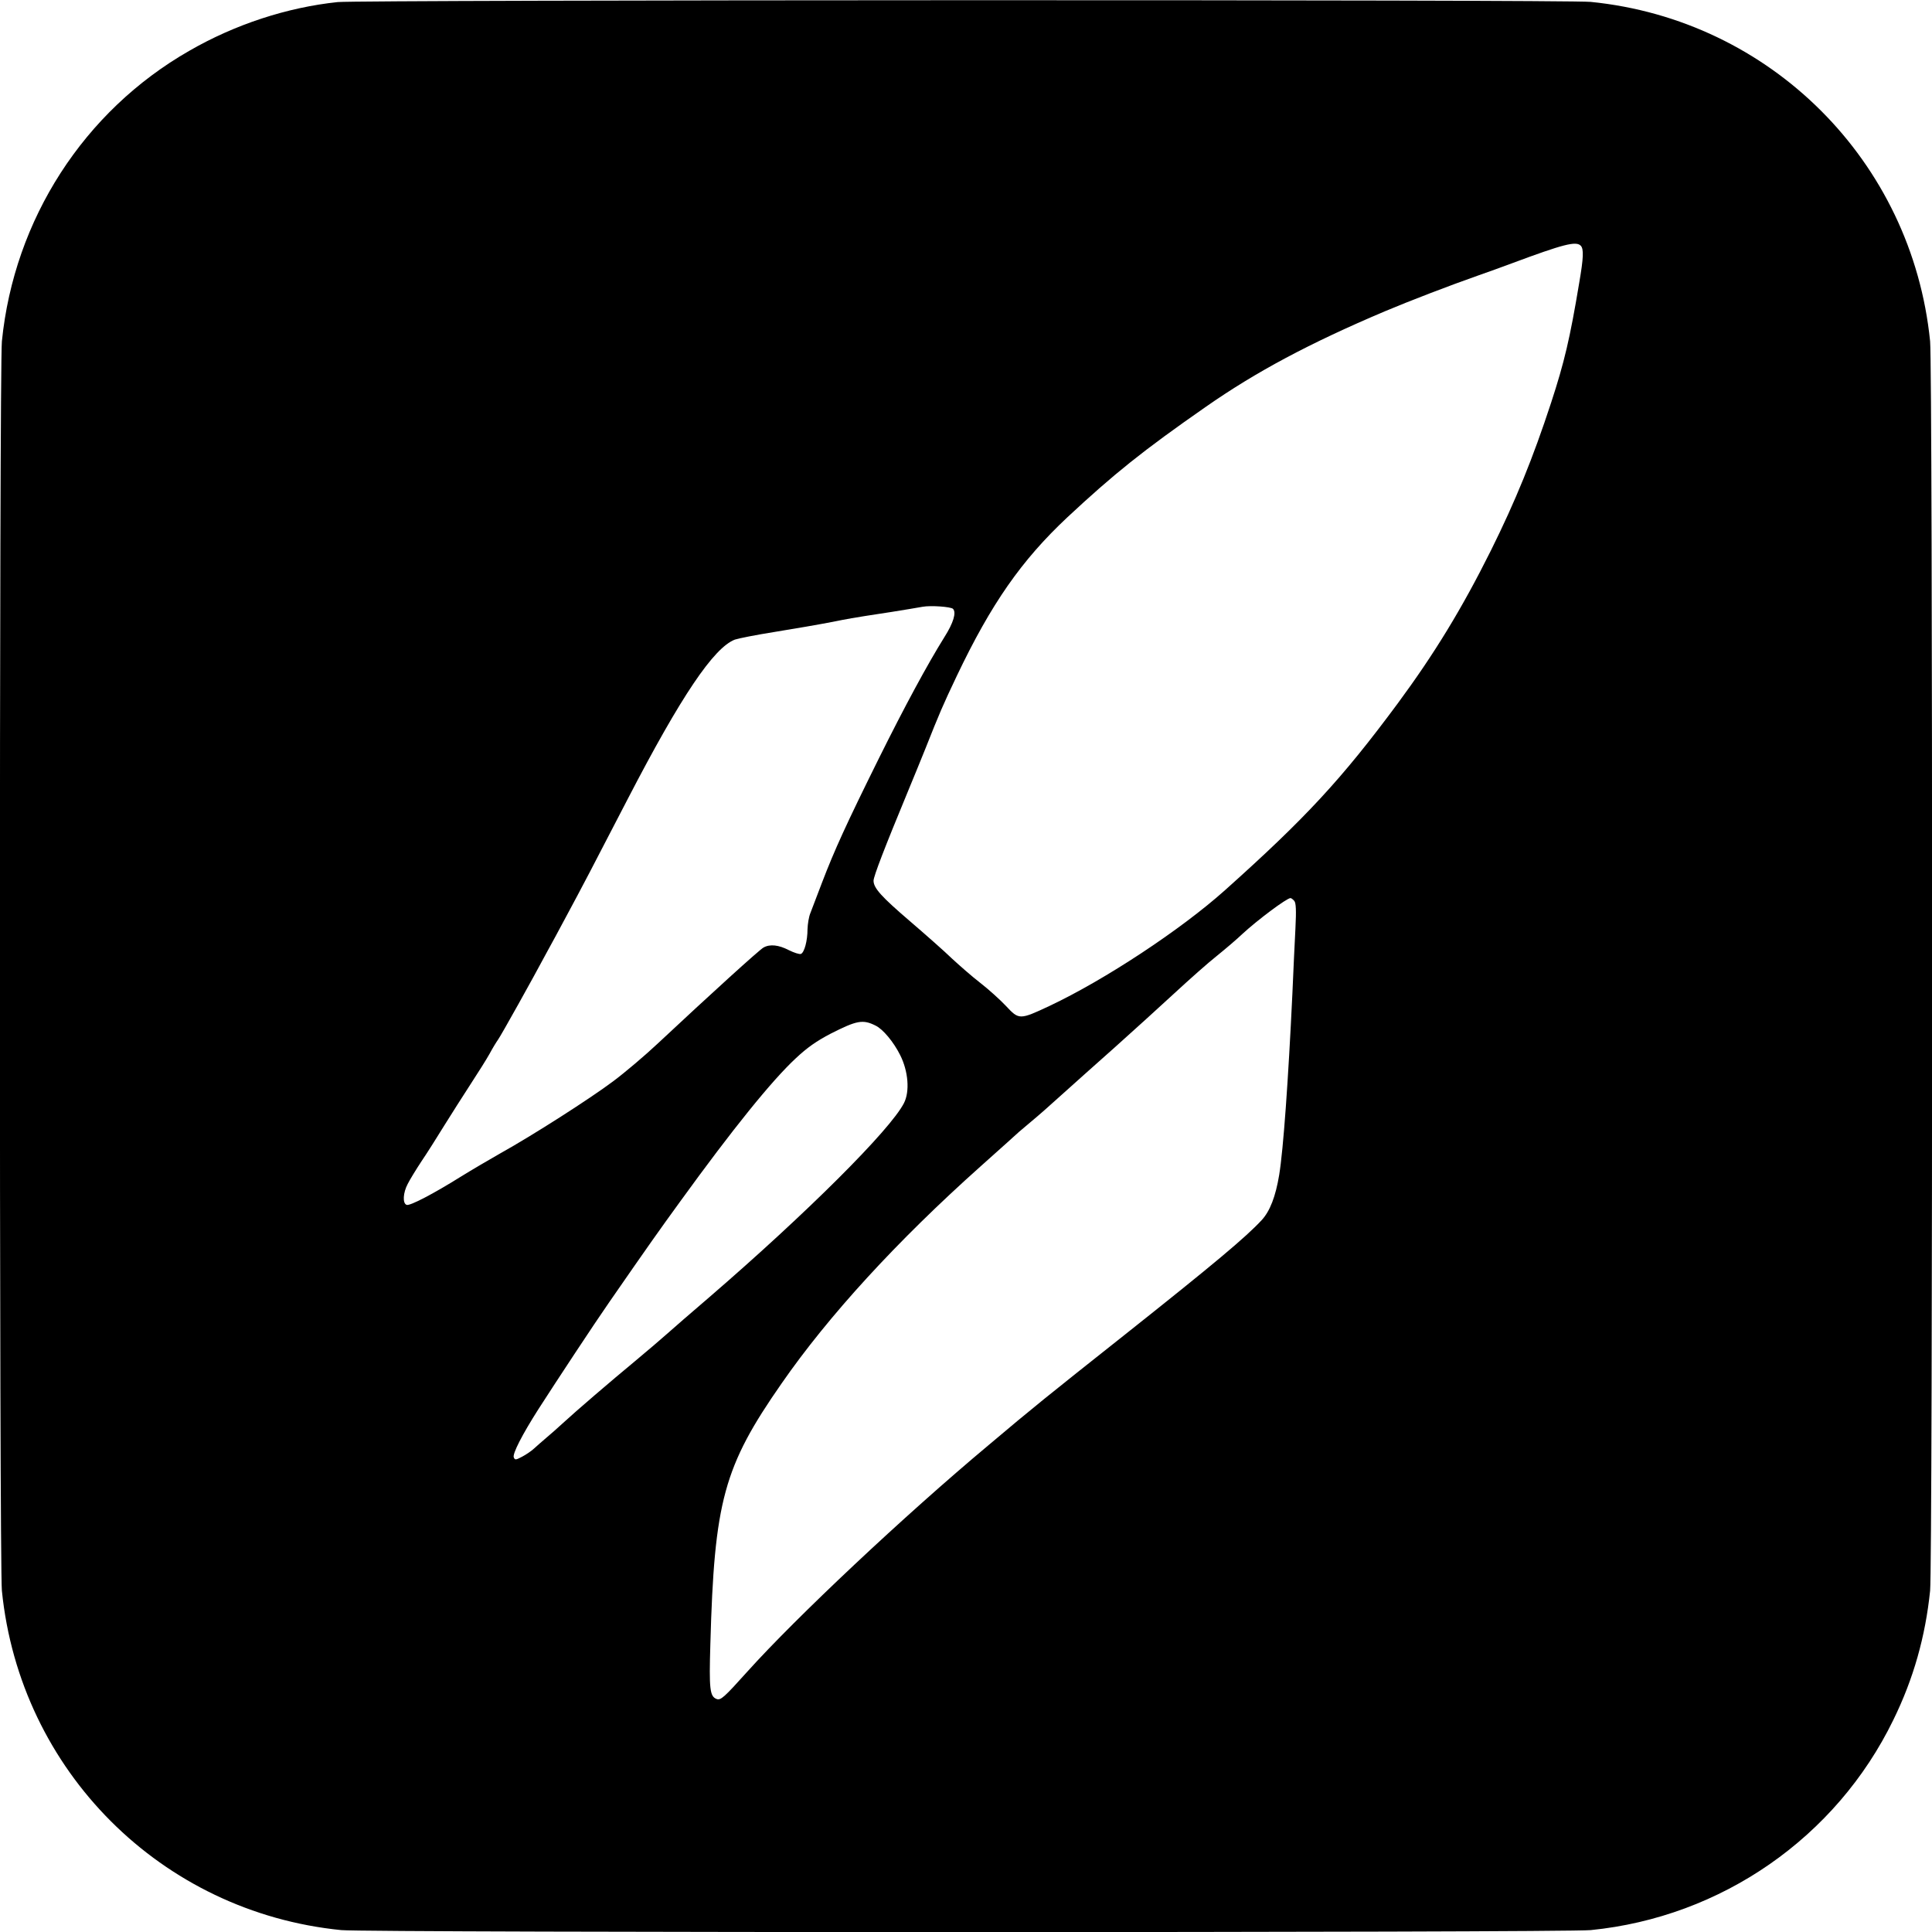
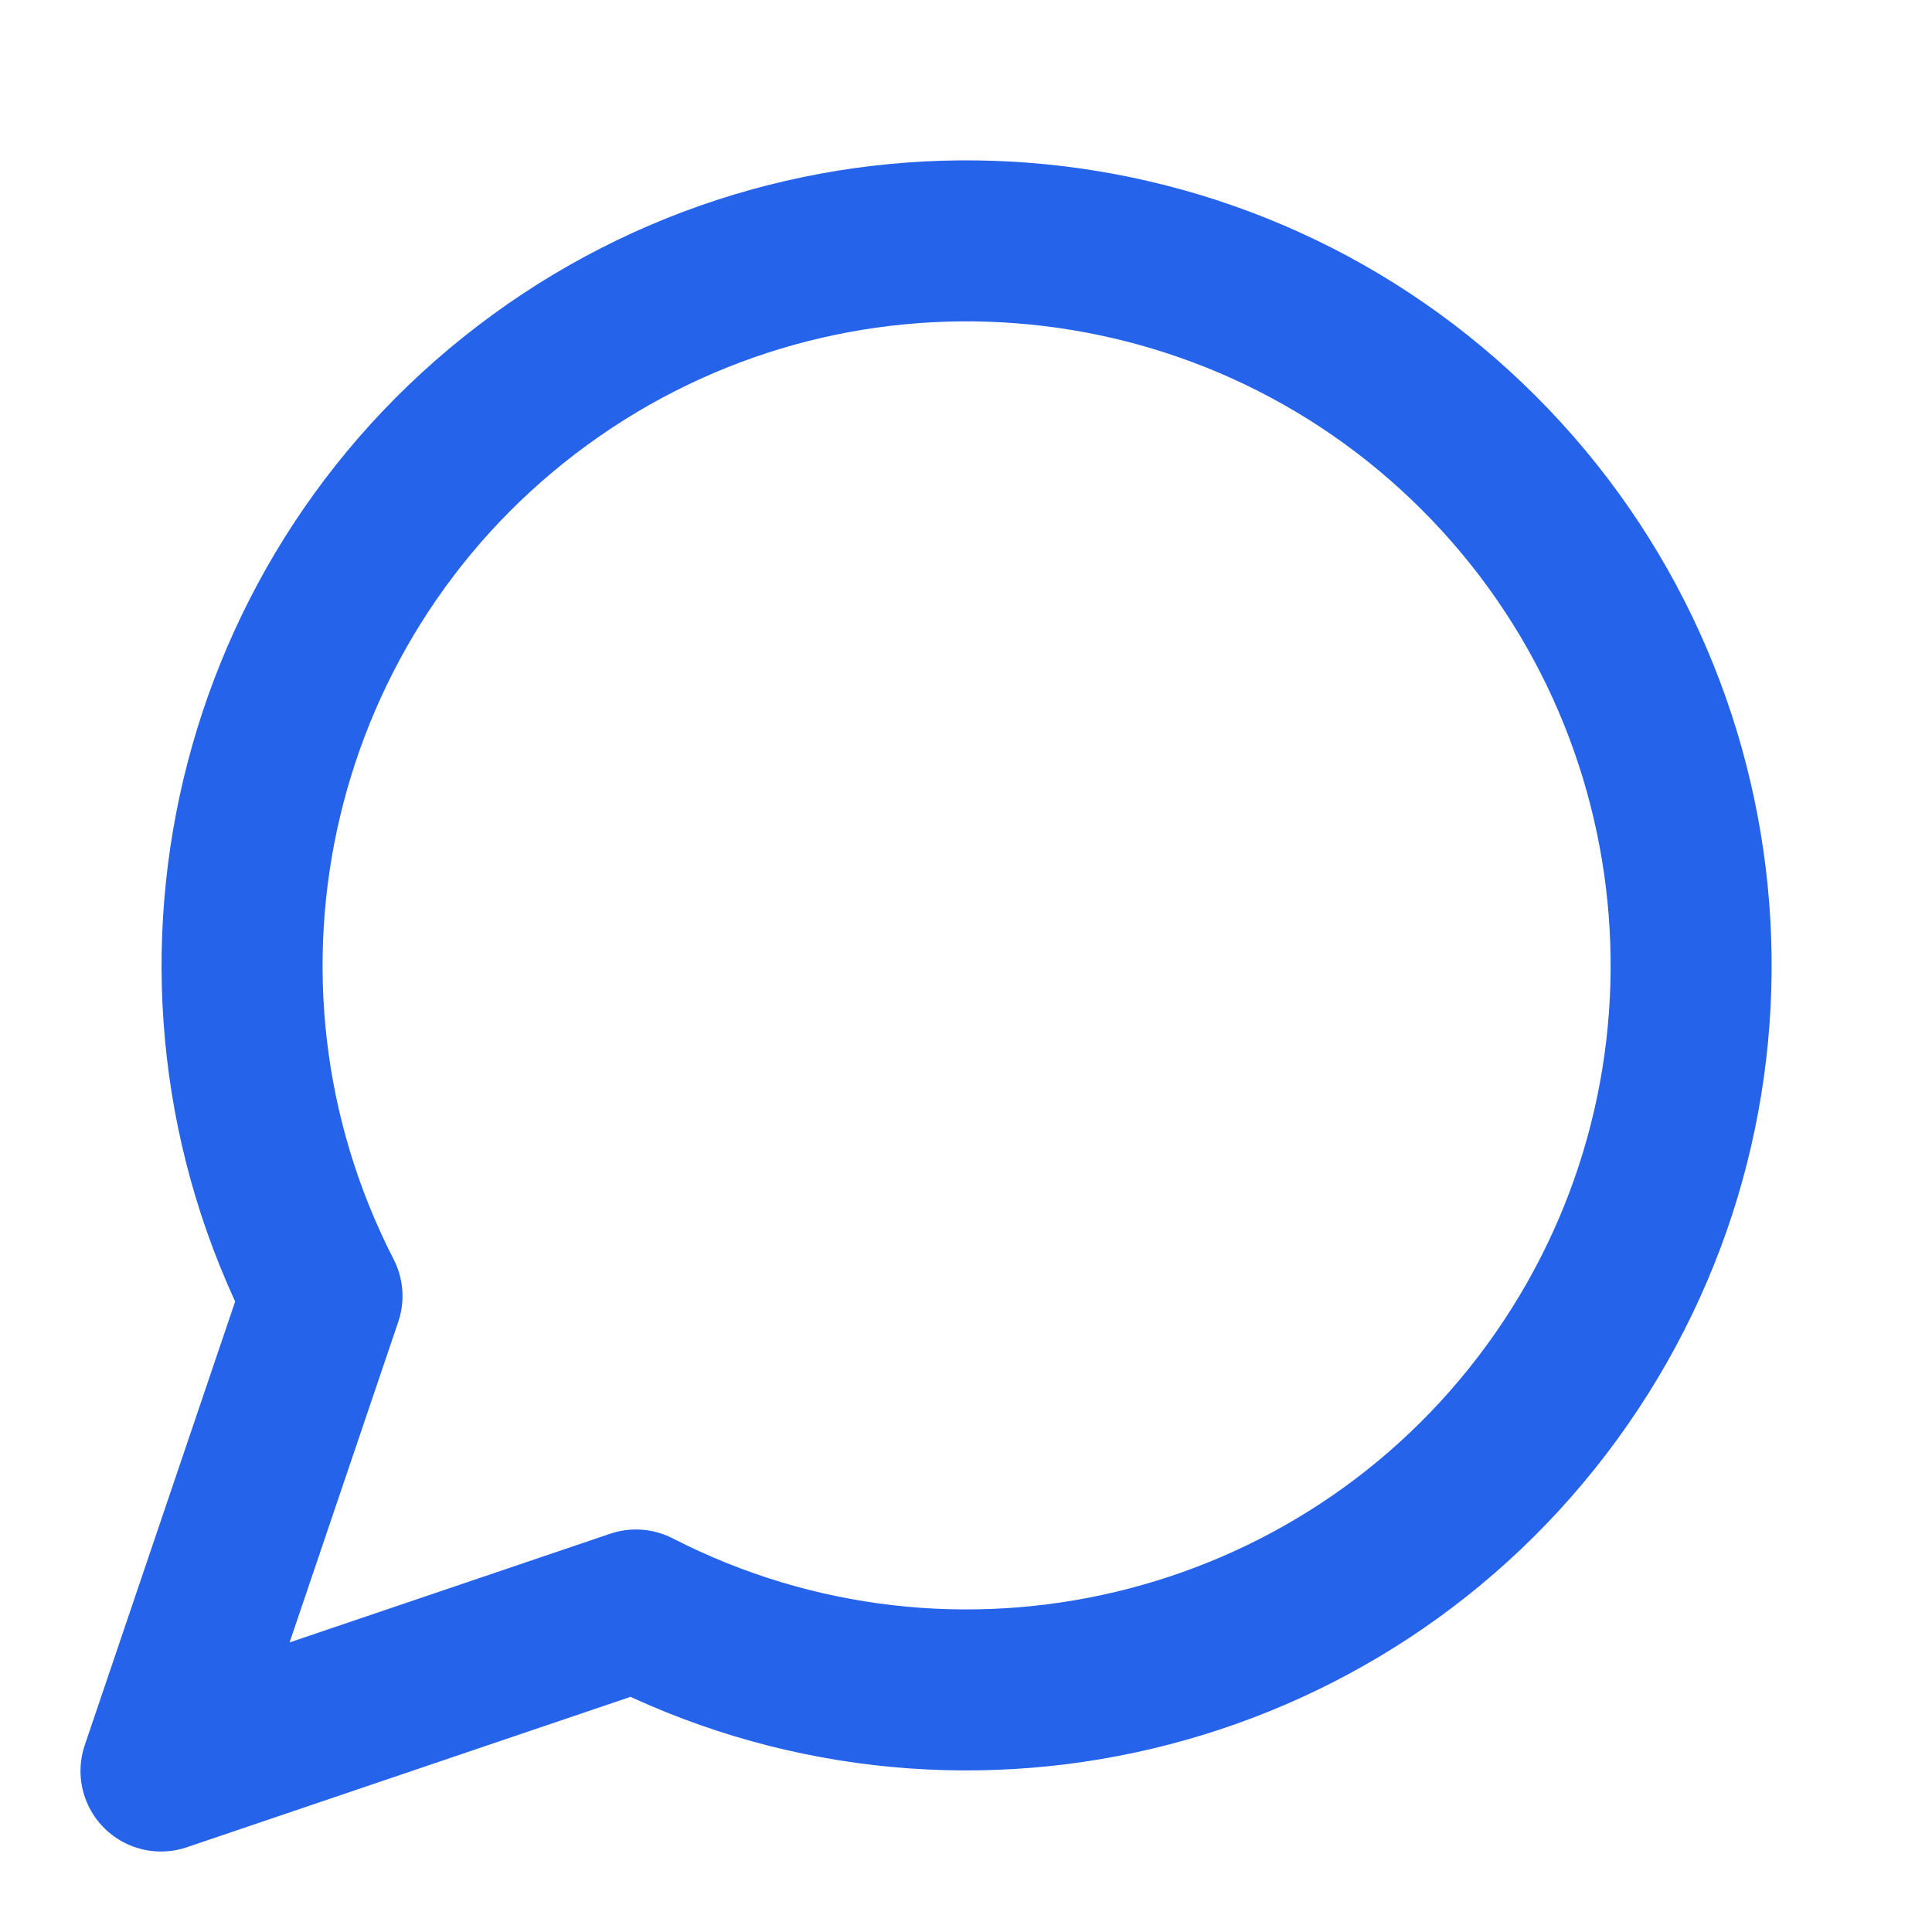
- <svg xmlns="http://www.w3.org/2000/svg" version="1.0" width="1024pt" height="1024pt" viewBox="0 0 1024 1024" preserveAspectRatio="xMidYMid meet">
-   <g transform="translate(0,1024) scale(0.1,-0.1)" fill="#000000" stroke="none">
-     <path d="M1790 10229 c-267 -28 -544 -118 -788 -259 -557 -319 -927 -892 -992 -1539 -14 -143 -14 -6479 0 -6622 96 -955 845 -1704 1799 -1799 143 -14 6479 -14 6622 0 693 69 1301 491 1604 1114 107 218 170 442 195 685 14 143 14 6479 0 6622 -96 955 -846 1704 -1799 1799 -129 13 -6516 11 -6641 -1z m6588 -1291 c17 -17 15 -65 -8 -198 -49 -295 -79 -421 -149 -635 -96 -293 -188 -519 -319 -783 -154 -309 -300 -548 -495 -812 -297 -401 -487 -606 -914 -988 -236 -211 -637 -475 -929 -613 -160 -75 -163 -75 -232 -1 -31 33 -93 89 -137 123 -44 34 -111 93 -150 129 -38 37 -140 127 -225 200 -148 127 -190 173 -190 212 0 23 59 176 182 473 30 72 71 173 92 225 77 194 92 229 167 387 183 384 343 613 586 841 248 231 400 353 733 585 268 187 551 338 950 507 128 54 344 137 495 190 50 17 131 47 180 65 271 101 338 118 363 93z m-3327 -1925 c19 -19 2 -75 -45 -149 -91 -146 -212 -370 -348 -644 -174 -351 -236 -488 -300 -655 -27 -71 -56 -146 -63 -165 -8 -19 -14 -57 -15 -85 0 -62 -17 -124 -35 -131 -7 -3 -36 6 -64 20 -54 28 -100 33 -134 14 -20 -10 -283 -249 -562 -510 -66 -62 -172 -152 -235 -199 -124 -93 -429 -288 -600 -383 -58 -33 -150 -87 -205 -121 -147 -92 -273 -158 -290 -151 -22 8 -19 64 6 111 11 22 44 76 73 120 30 44 84 130 121 190 38 61 101 160 140 220 40 61 85 133 100 160 15 28 35 61 45 75 17 24 180 316 259 464 22 39 69 127 106 196 76 141 136 255 322 615 283 546 456 802 568 845 17 6 112 25 213 41 100 16 238 40 305 53 67 14 145 27 172 31 44 6 233 36 305 49 44 8 150 0 161 -11z m1809 -1548 c9 -11 11 -49 6 -147 -4 -73 -11 -227 -16 -343 -22 -463 -48 -828 -70 -962 -19 -115 -49 -192 -92 -239 -83 -90 -251 -231 -726 -608 -415 -329 -485 -385 -723 -586 -446 -373 -1019 -912 -1278 -1200 -124 -138 -141 -153 -163 -145 -36 14 -40 52 -33 290 21 759 70 941 378 1383 249 359 612 755 1052 1148 110 98 202 181 205 184 3 3 32 27 65 55 33 27 107 92 165 145 58 52 184 165 280 250 95 85 237 214 314 285 78 72 179 162 226 199 47 38 108 90 135 116 79 73 235 190 255 190 4 0 13 -7 20 -15z m-2219 -661 c39 -19 95 -86 130 -156 43 -85 52 -193 20 -255 -72 -141 -514 -582 -1031 -1028 -96 -82 -197 -170 -225 -195 -28 -25 -104 -90 -170 -145 -127 -105 -310 -262 -385 -331 -25 -23 -63 -57 -85 -75 -22 -19 -51 -44 -65 -57 -14 -13 -42 -32 -63 -43 -34 -18 -38 -18 -44 -3 -7 19 44 119 130 254 97 151 298 456 376 568 214 309 263 378 377 535 276 381 483 638 612 758 61 57 108 90 184 130 140 71 171 77 239 43z" />
-   </g>
+ <svg xmlns="http://www.w3.org/2000/svg" width="24" height="24" viewBox="0 0 24 24" fill="none" stroke="#2563eb" stroke-width="2" stroke-linecap="round" stroke-linejoin="round" role="img" aria-label="Q&amp;A Panel">
+   <path d="M7.9 20A9 9 0 1 0 4 16.1L2 22Z" />
</svg>
